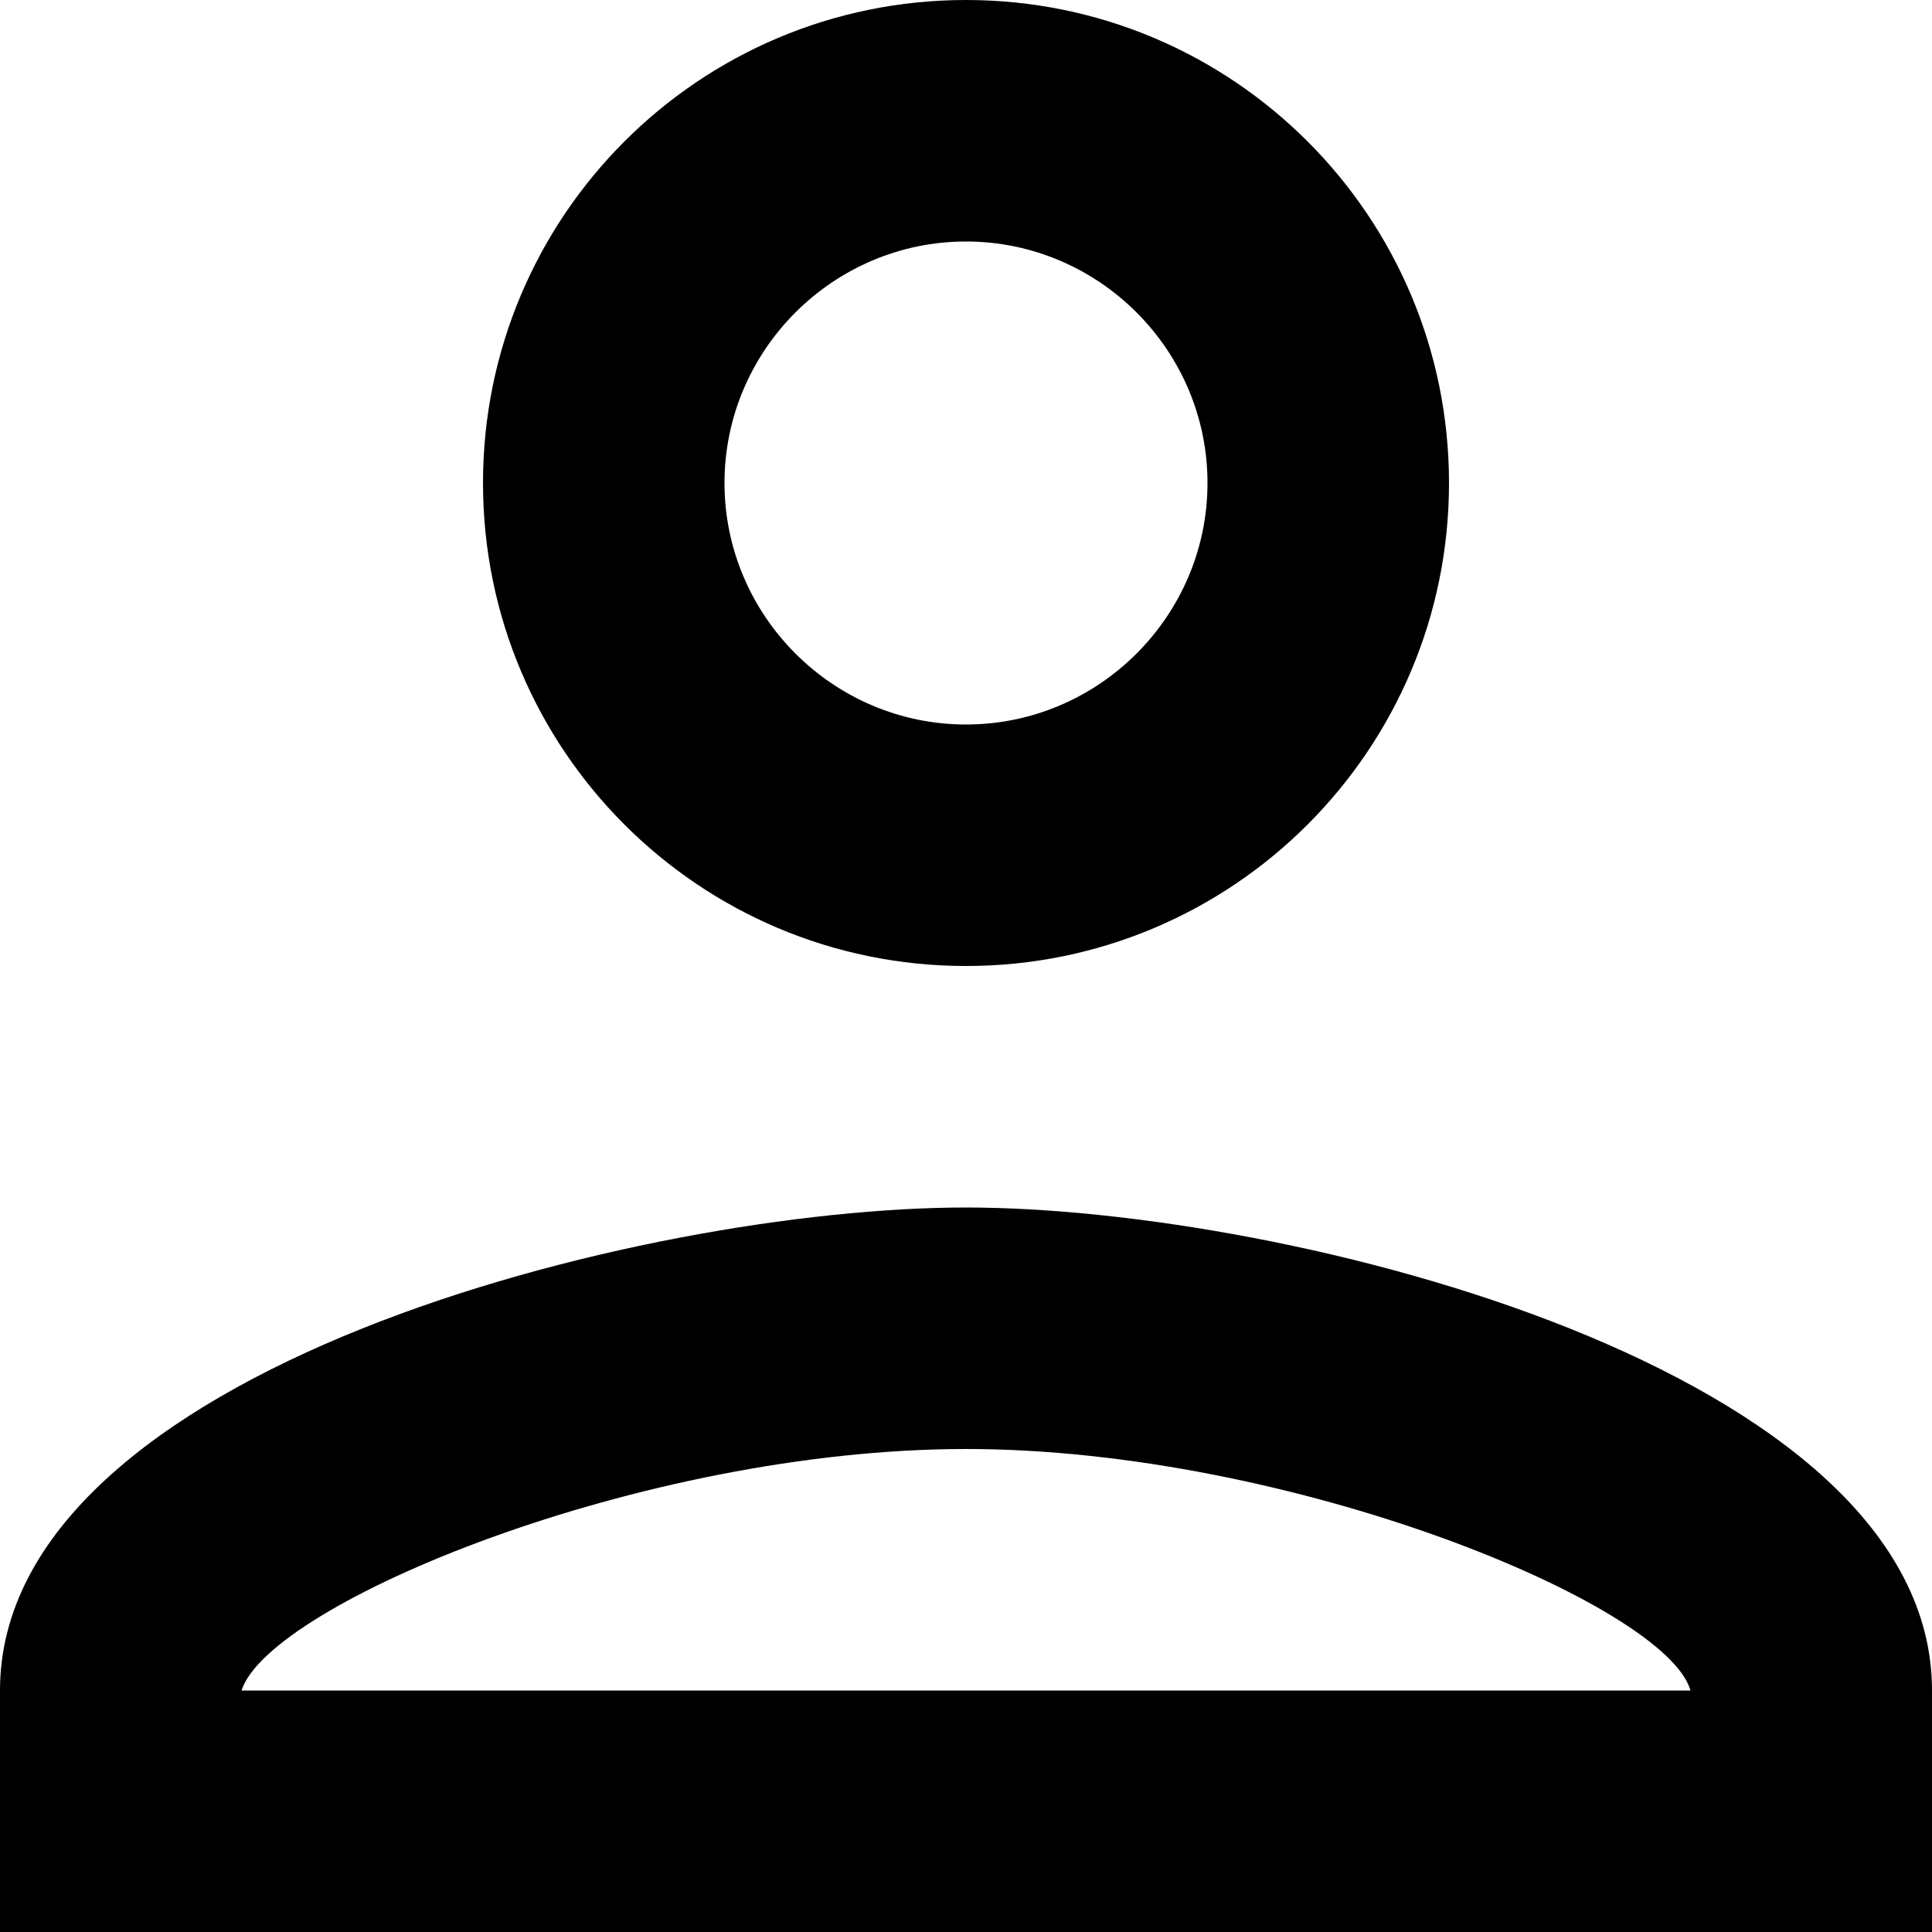
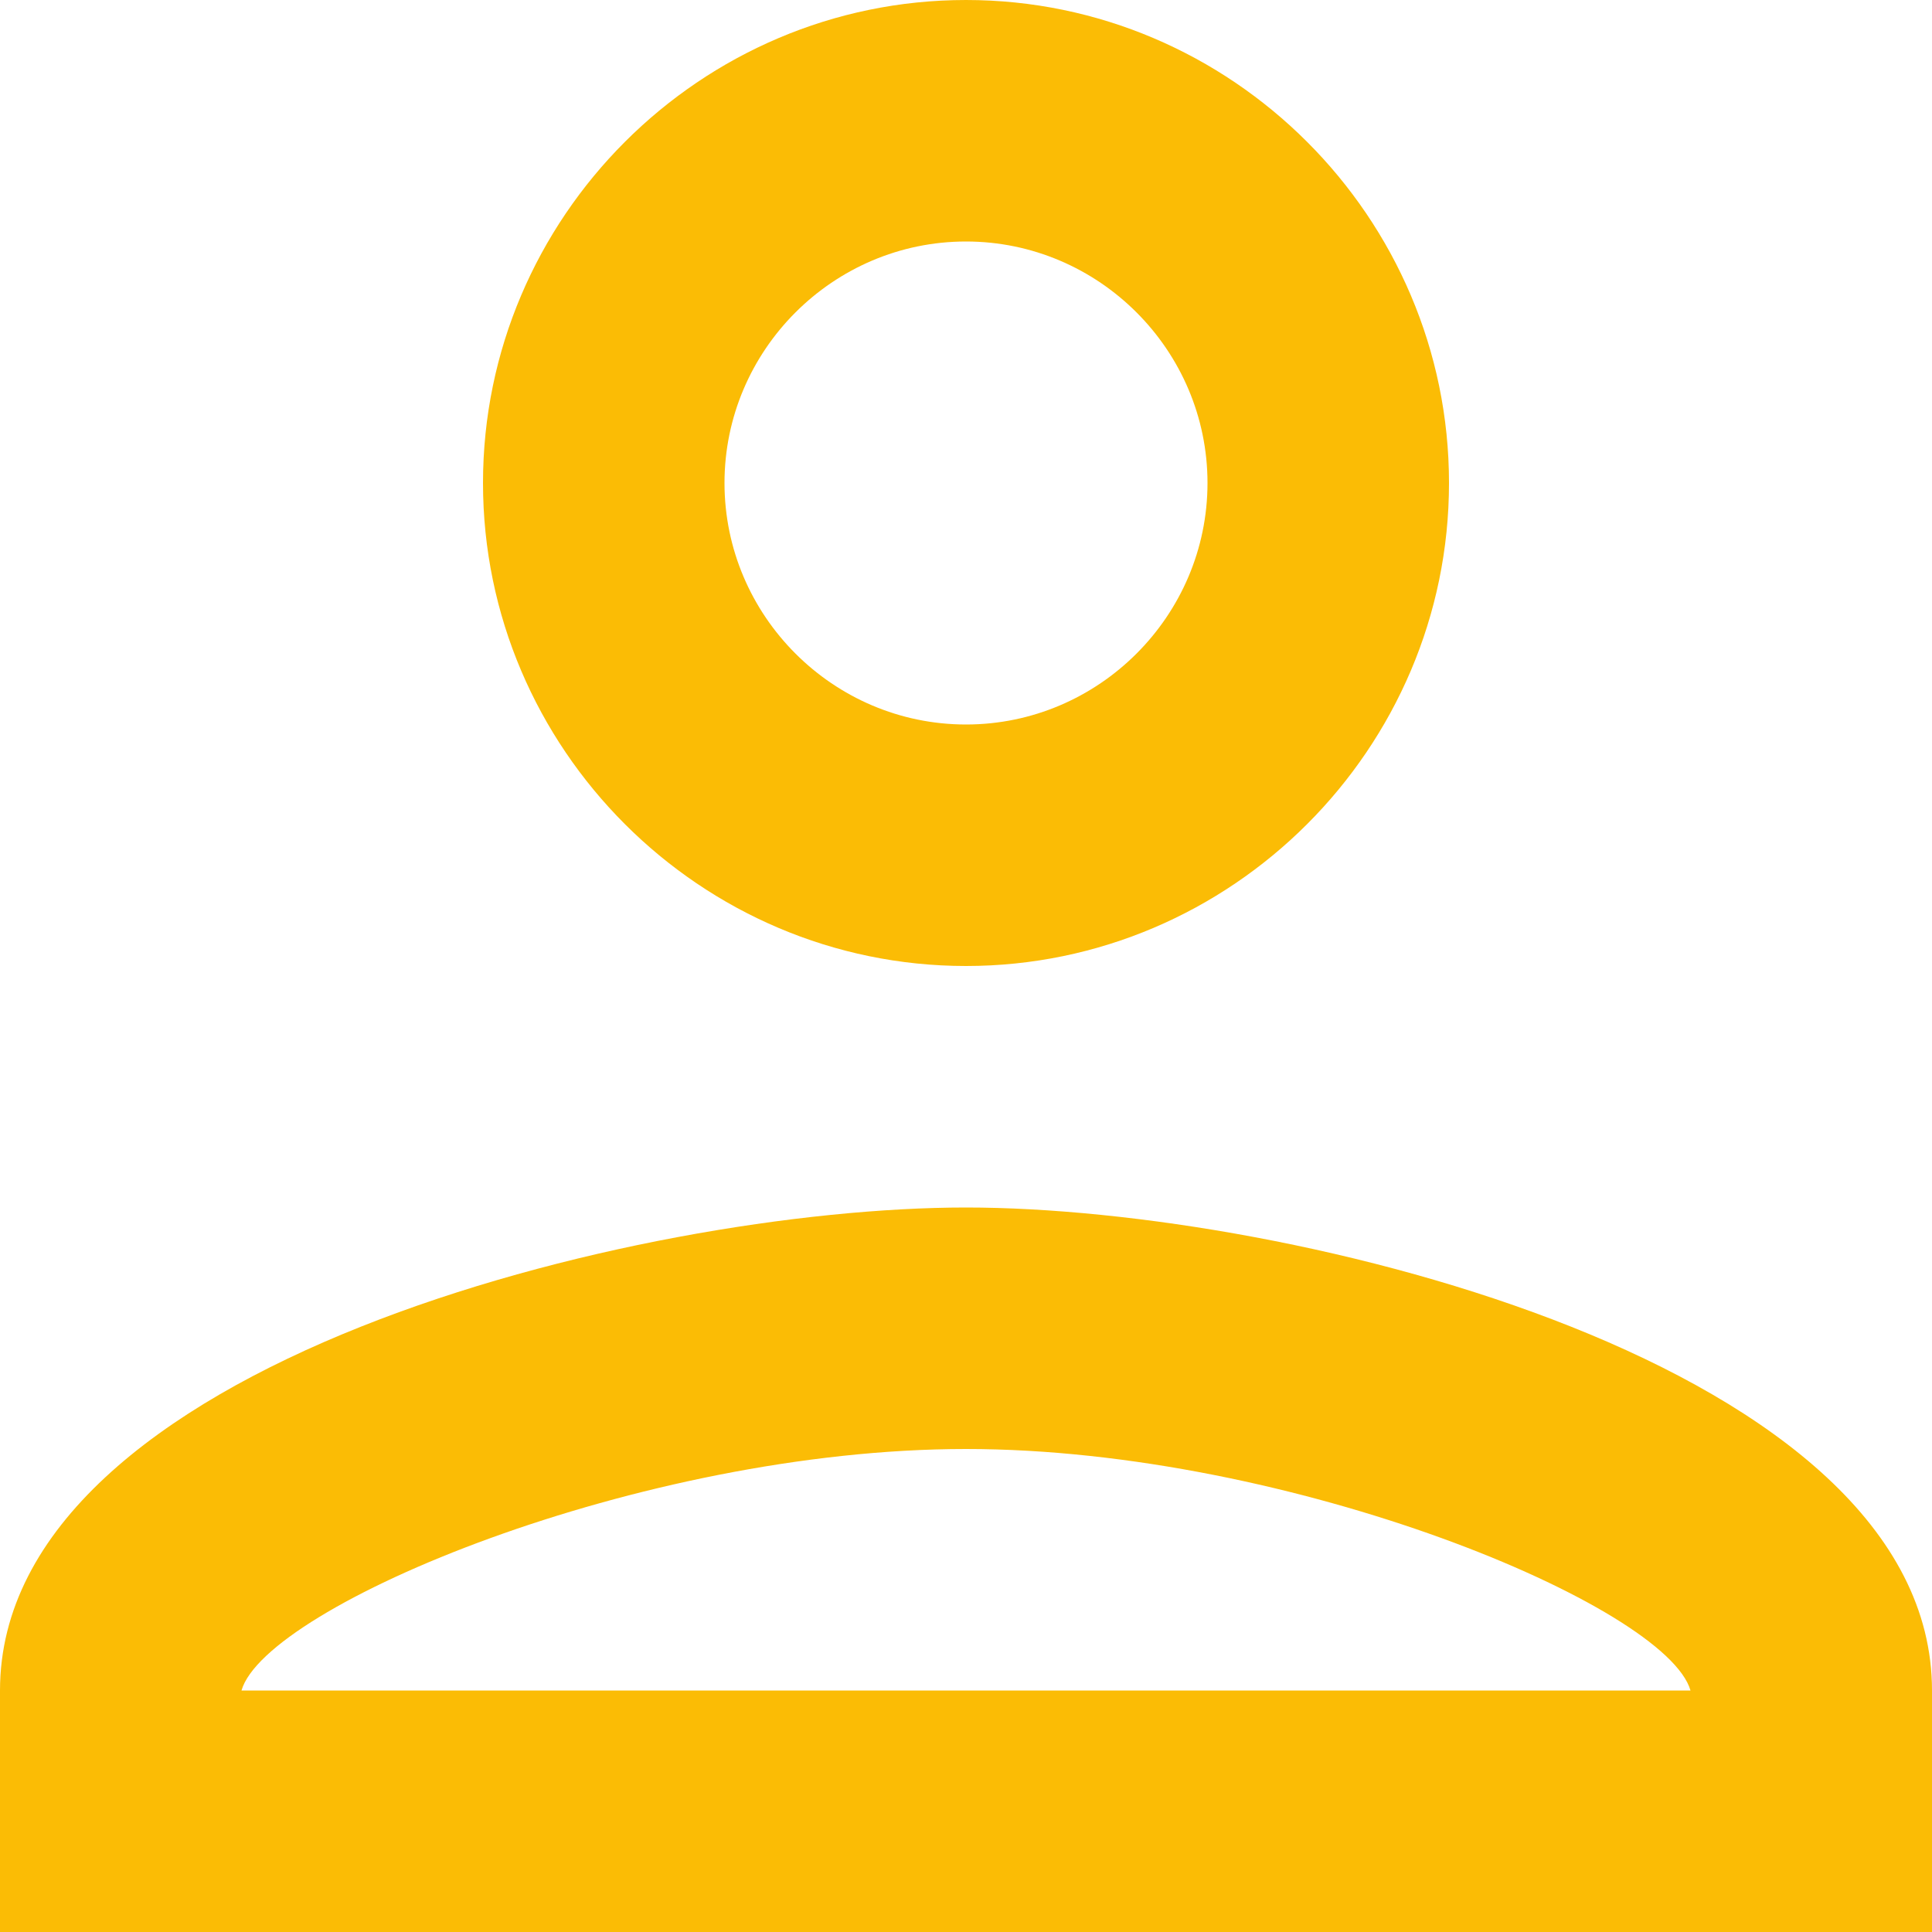
- <svg xmlns="http://www.w3.org/2000/svg" width="16" height="16" viewBox="0 0 16 16" fill="none">
-   <path d="M8 2C9.1 2 10 2.9 10 4C10 5.1 9.1 6 8 6C6.9 6 6 5.1 6 4C6 2.9 6.9 2 8 2ZM8 12C10.7 12 13.8 13.29 14 14H2C2.23 13.28 5.31 12 8 12ZM8 0C5.79 0 4 1.79 4 4C4 6.21 5.79 8 8 8C10.21 8 12 6.21 12 4C12 1.79 10.21 0 8 0ZM8 10C5.33 10 0 11.34 0 14V16H16V14C16 11.34 10.67 10 8 10Z" fill="black" />
+ <svg xmlns="http://www.w3.org/2000/svg" version="1.1" id="Layer_1" x="0px" y="0px" viewBox="0 0 16 16" style="enable-background:new 0 0 16 16;" xml:space="preserve">
+   <style type="text/css">
+ 	.st0{fill:#FBBC05;}
+ </style>
+   <path class="st0" d="M8,2c1.1,0,2,0.9,2,2S9.1,6,8,6S6,5.1,6,4S6.9,2,8,2z M8,12c2.7,0,5.8,1.3,6,2H2C2.2,13.3,5.3,12,8,12z M8,0  C5.8,0,4,1.8,4,4s1.8,4,4,4s4-1.8,4-4S10.2,0,8,0z M8,10c-2.7,0-8,1.3-8,4v2h16v-2C16,11.3,10.7,10,8,10z" />
</svg>
